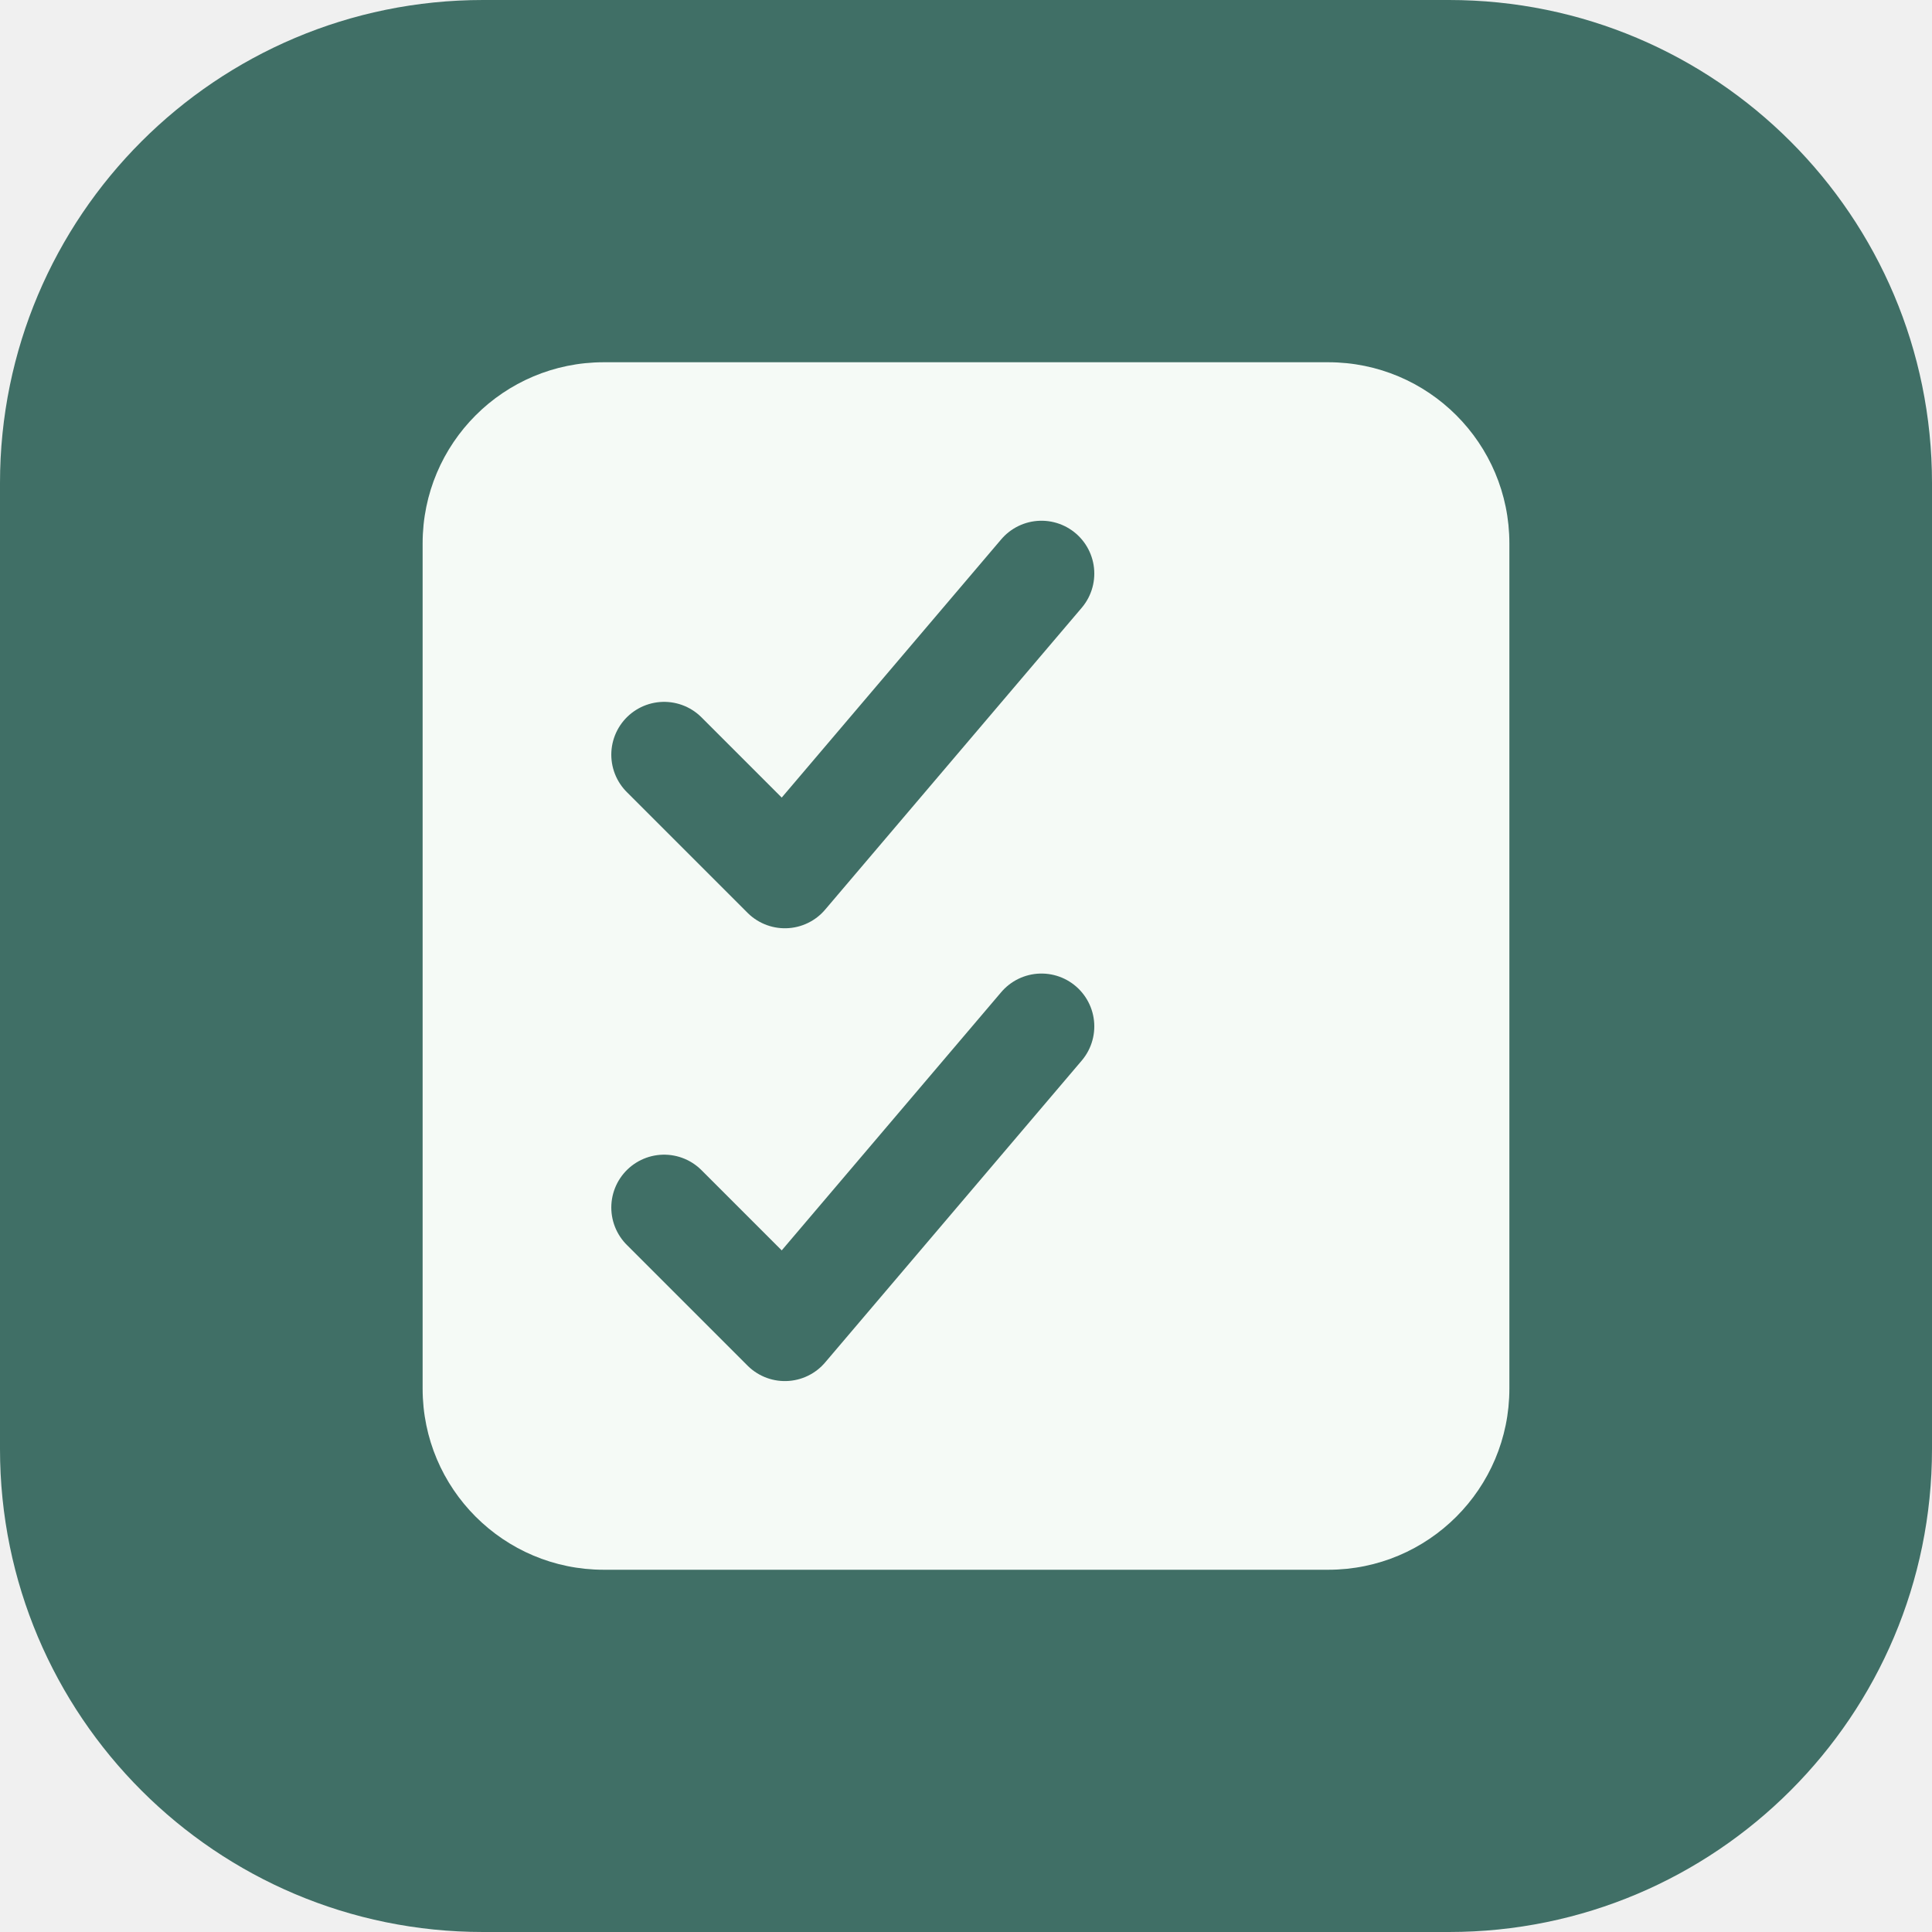
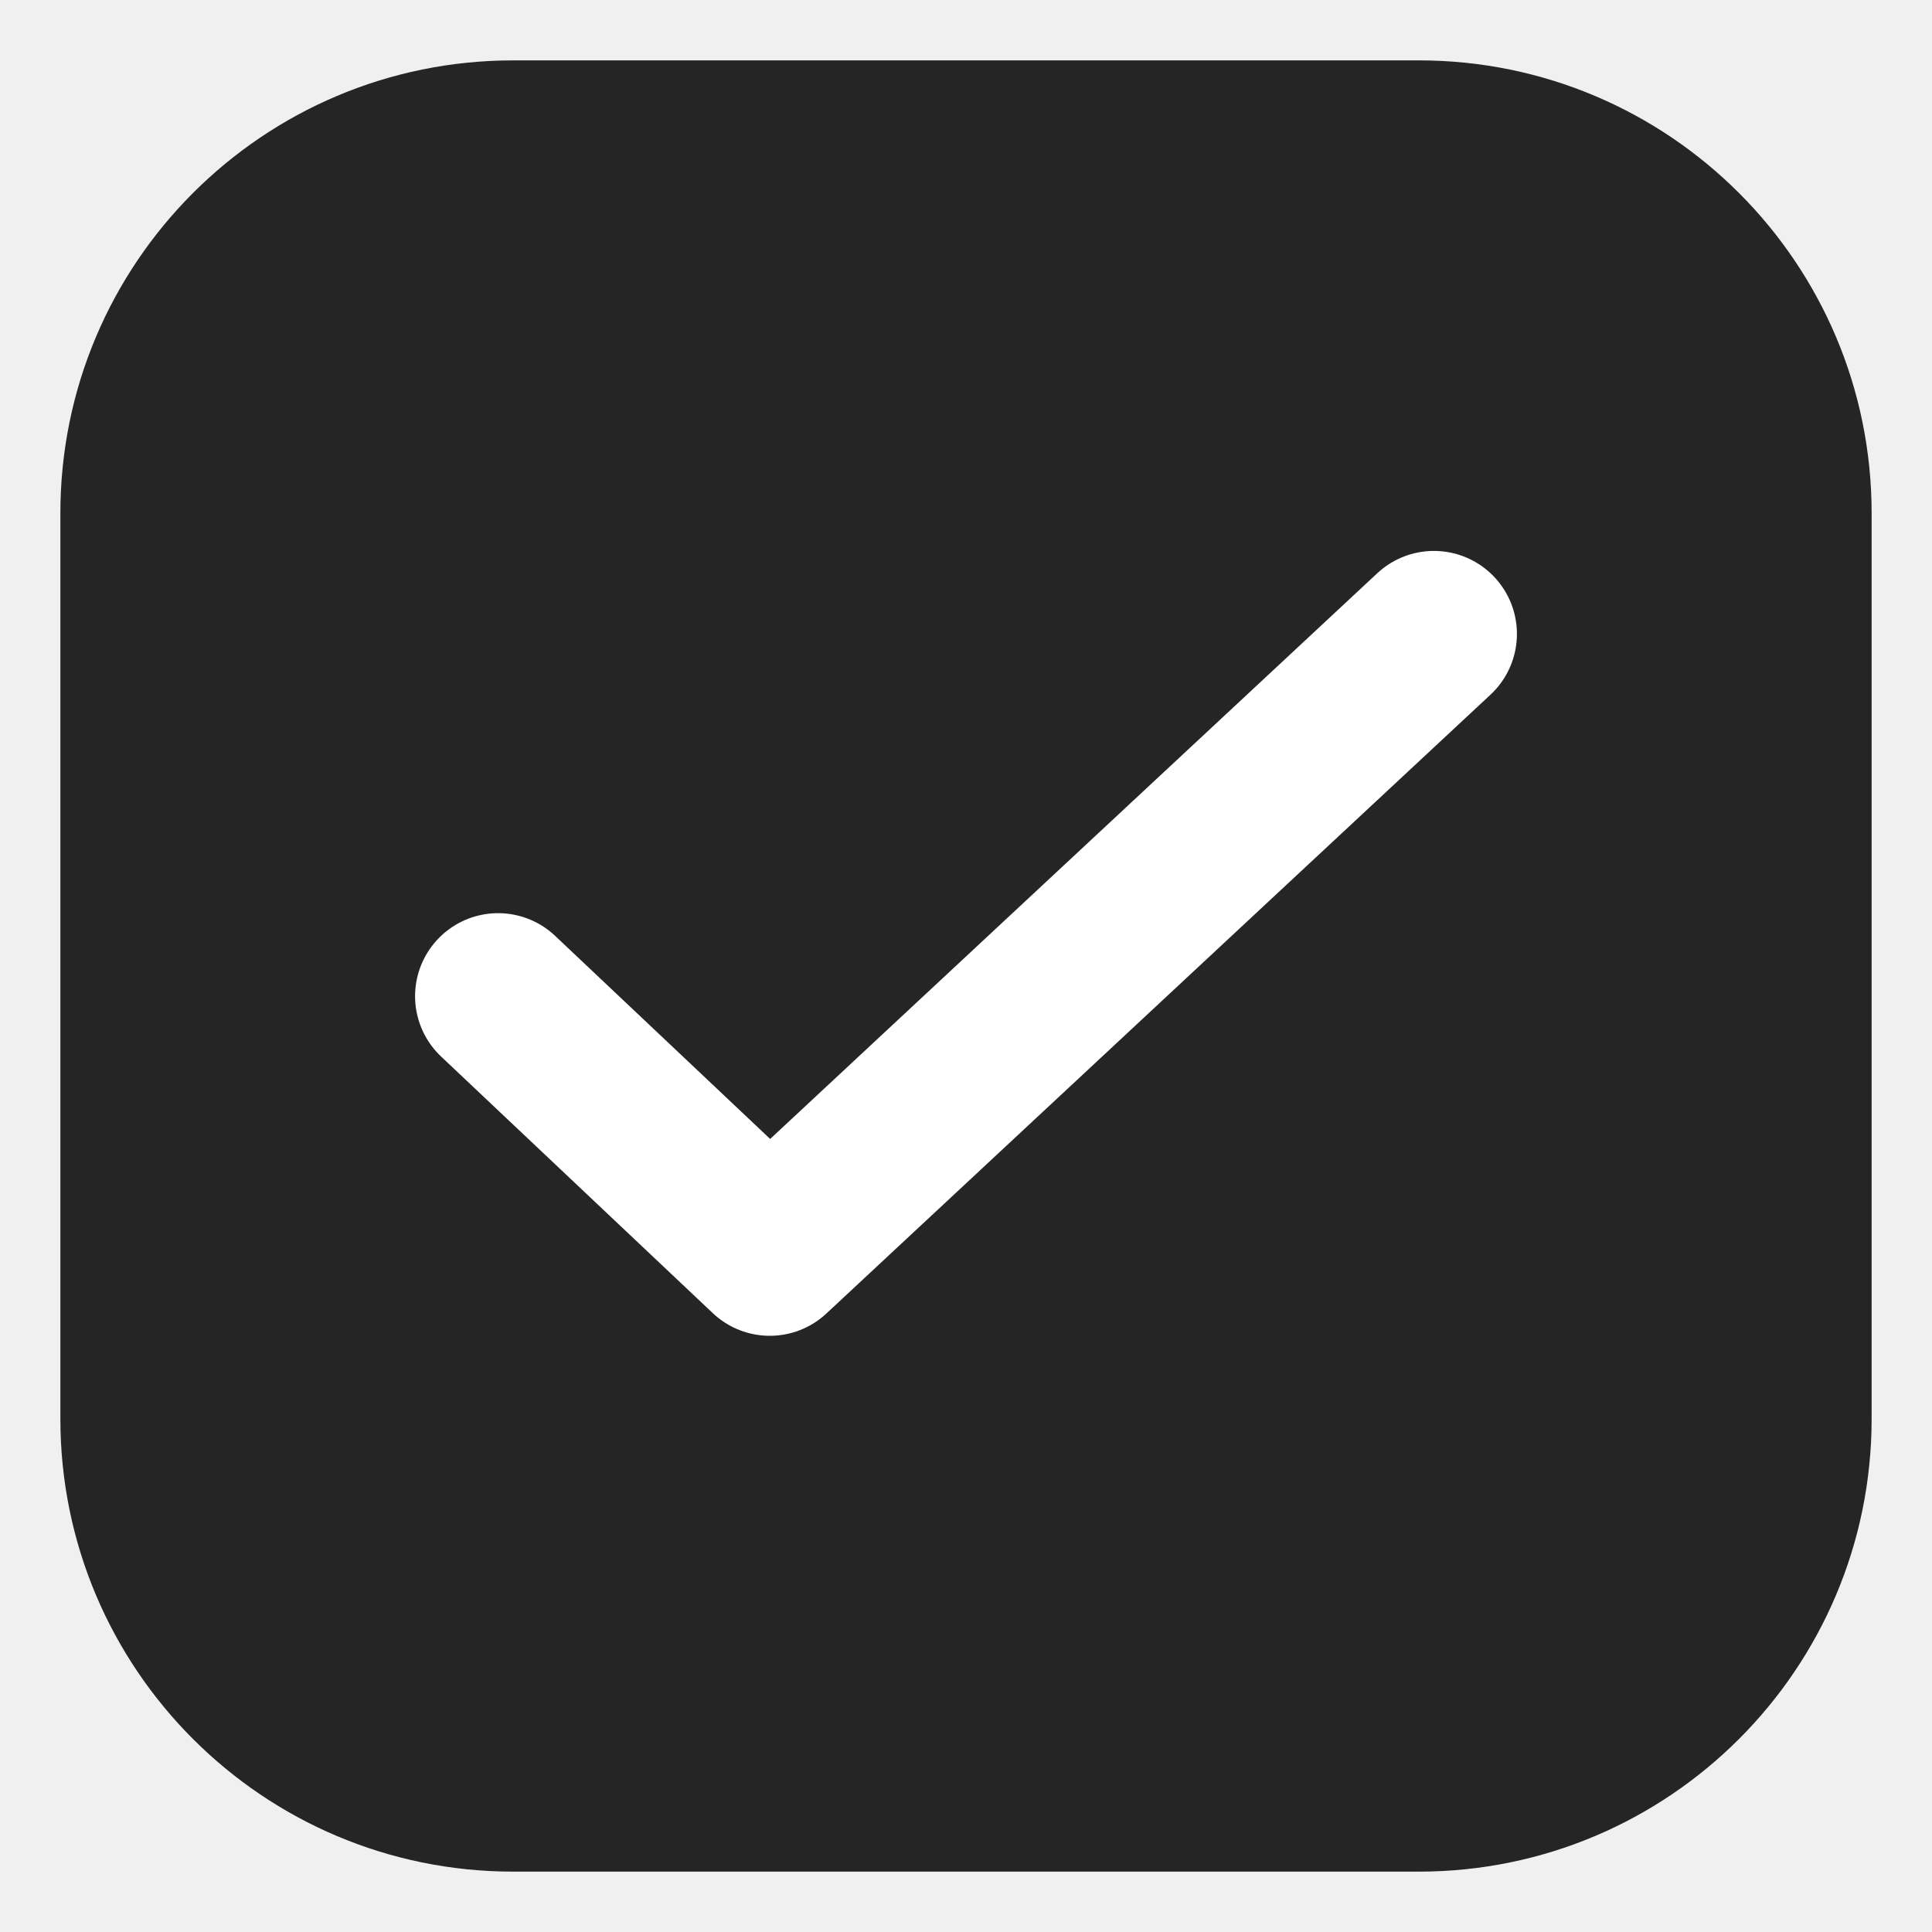
- <svg xmlns="http://www.w3.org/2000/svg" width="128" height="128" viewBox="0 0 128 128">
-   <rect width="128" height="128" rx="32" fill="#406f66" />
-   <rect x="28" y="24" width="72" height="80" rx="12" fill="#f5faf6" />
-   <path d="M44 50l8 8 17-20M44 80l8 8 17-20" fill="none" stroke="#406f66" stroke-width="7" stroke-linecap="round" stroke-linejoin="round" />
+ <svg xmlns="http://www.w3.org/2000/svg" width="128" height="128" viewBox="0 0 128 128" role="img" aria-label="DailyDock">
+   <rect x="4" y="4" width="120" height="120" rx="30" fill="#252525" />
+   <path d="M33 66 51 83 95 42" stroke="#fff" stroke-width="11" stroke-linecap="round" stroke-linejoin="round" fill="none" />
</svg>
